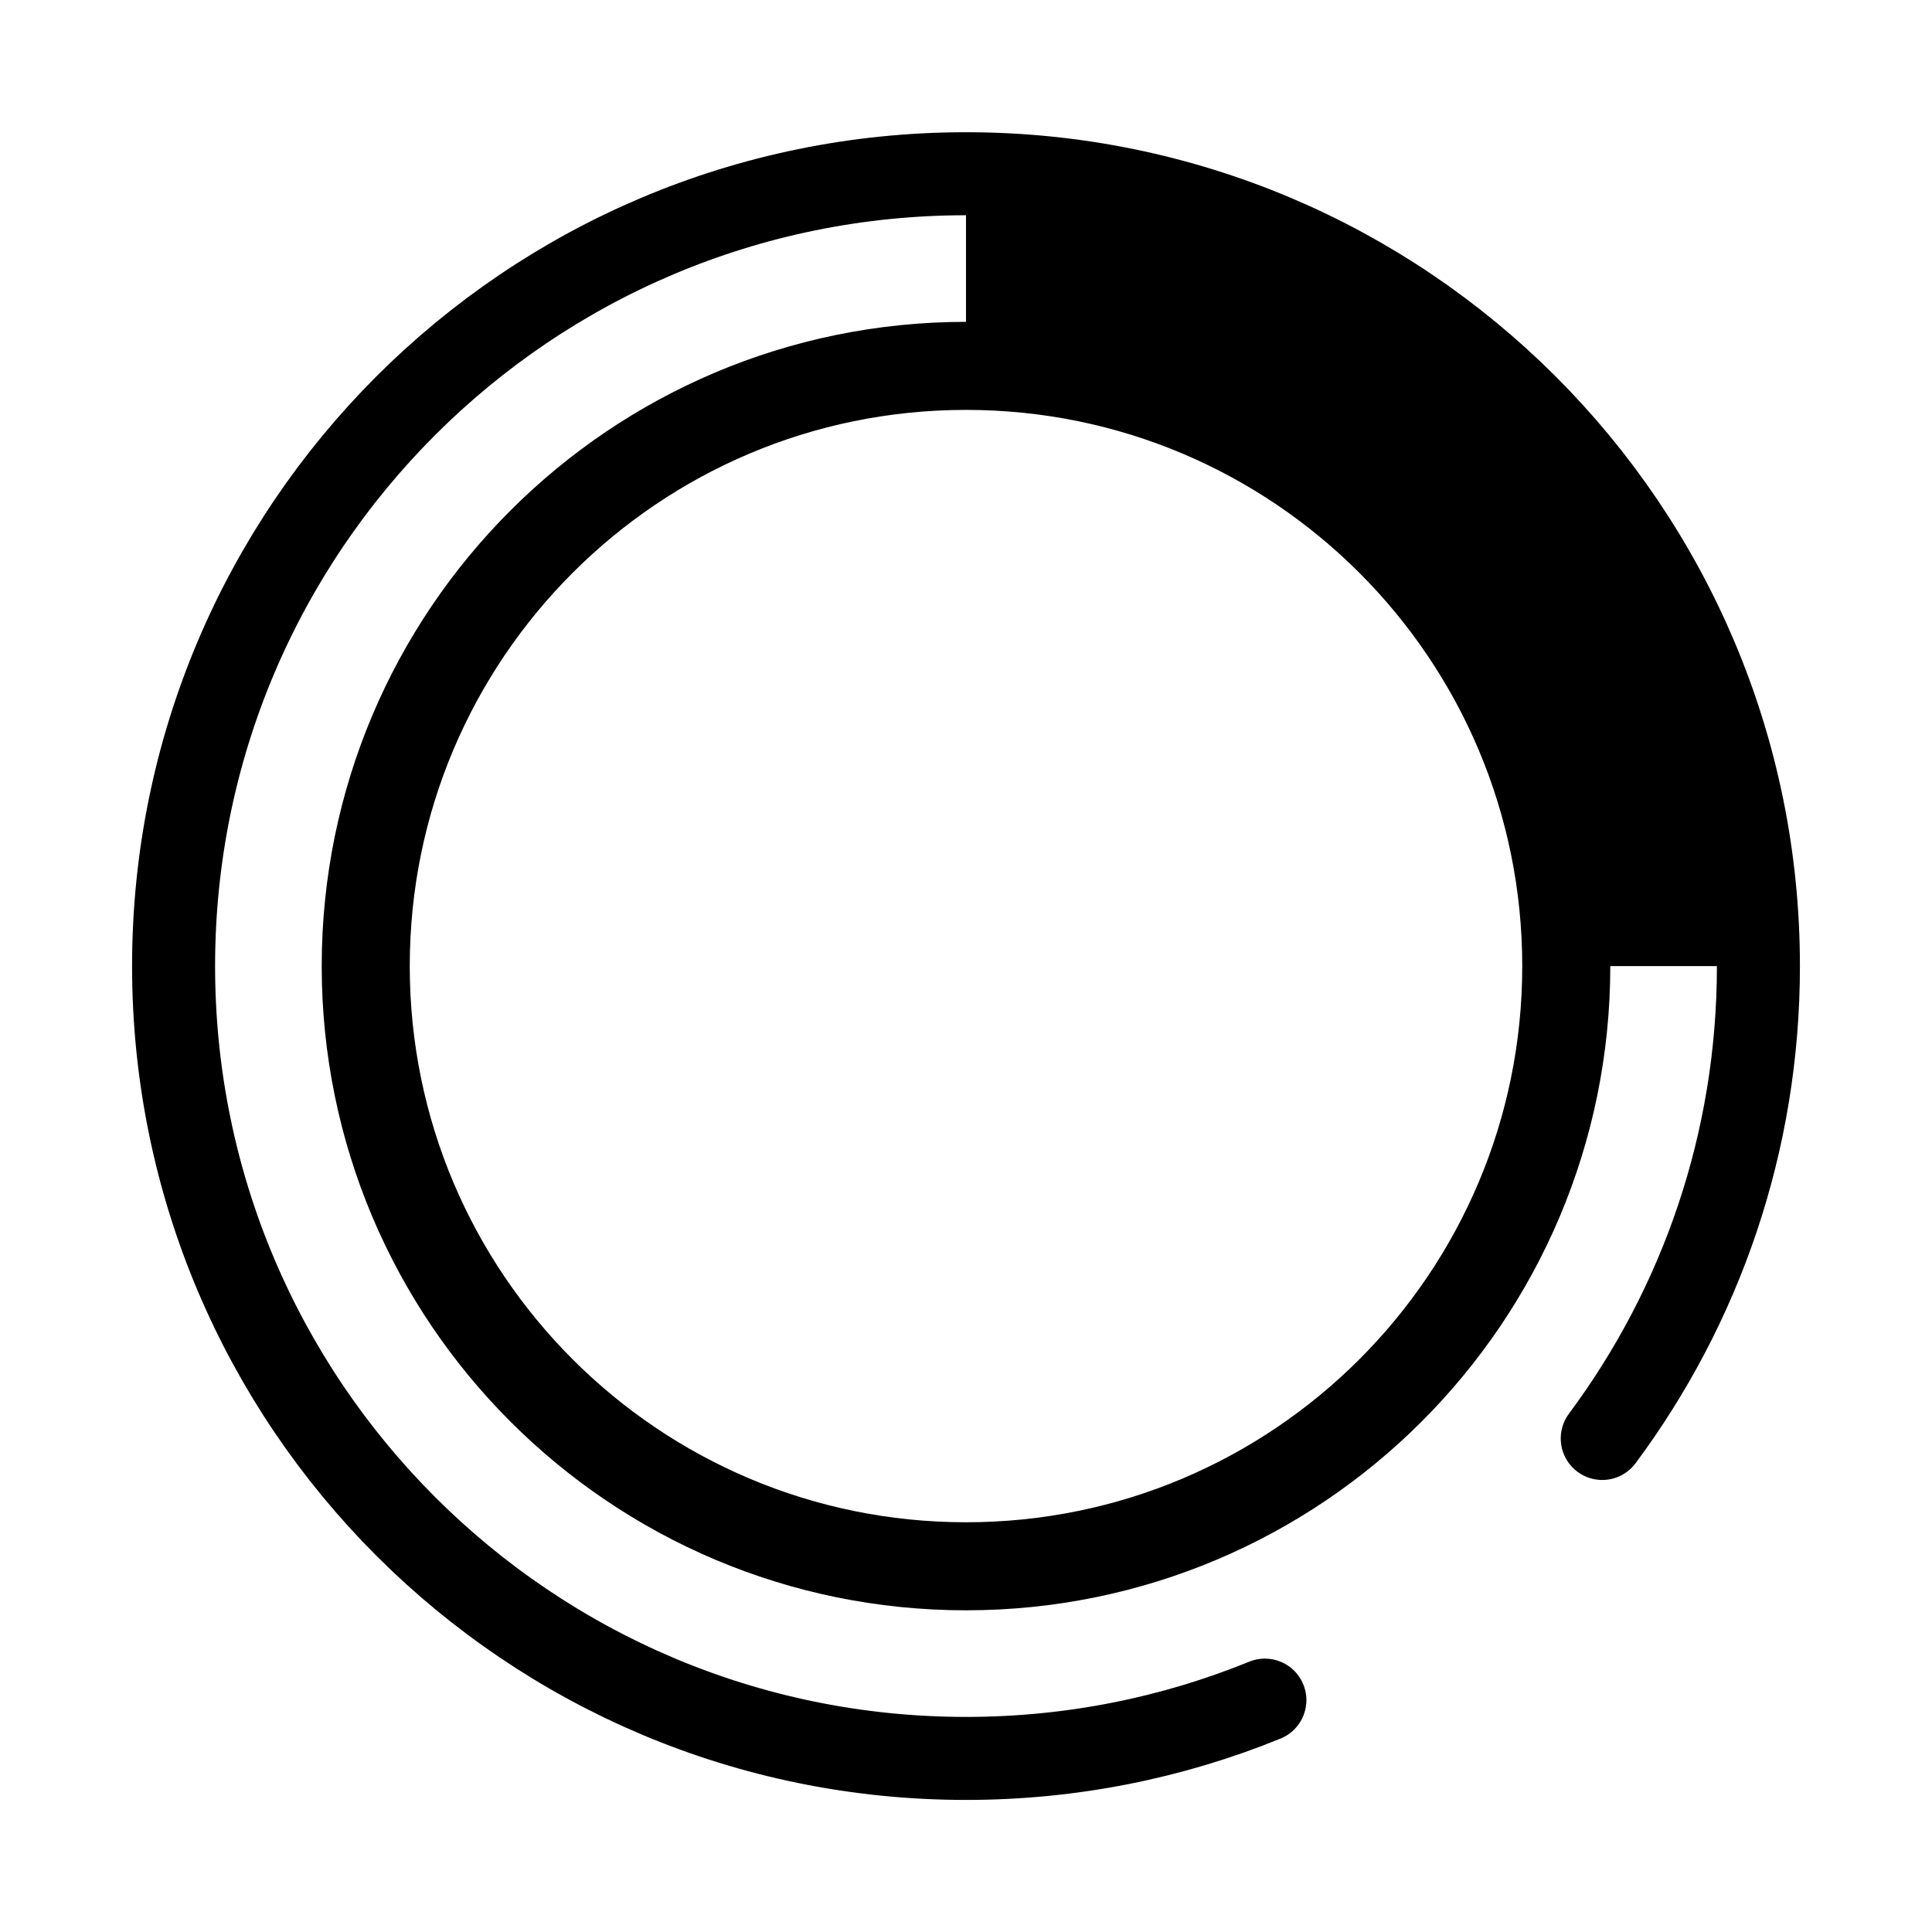
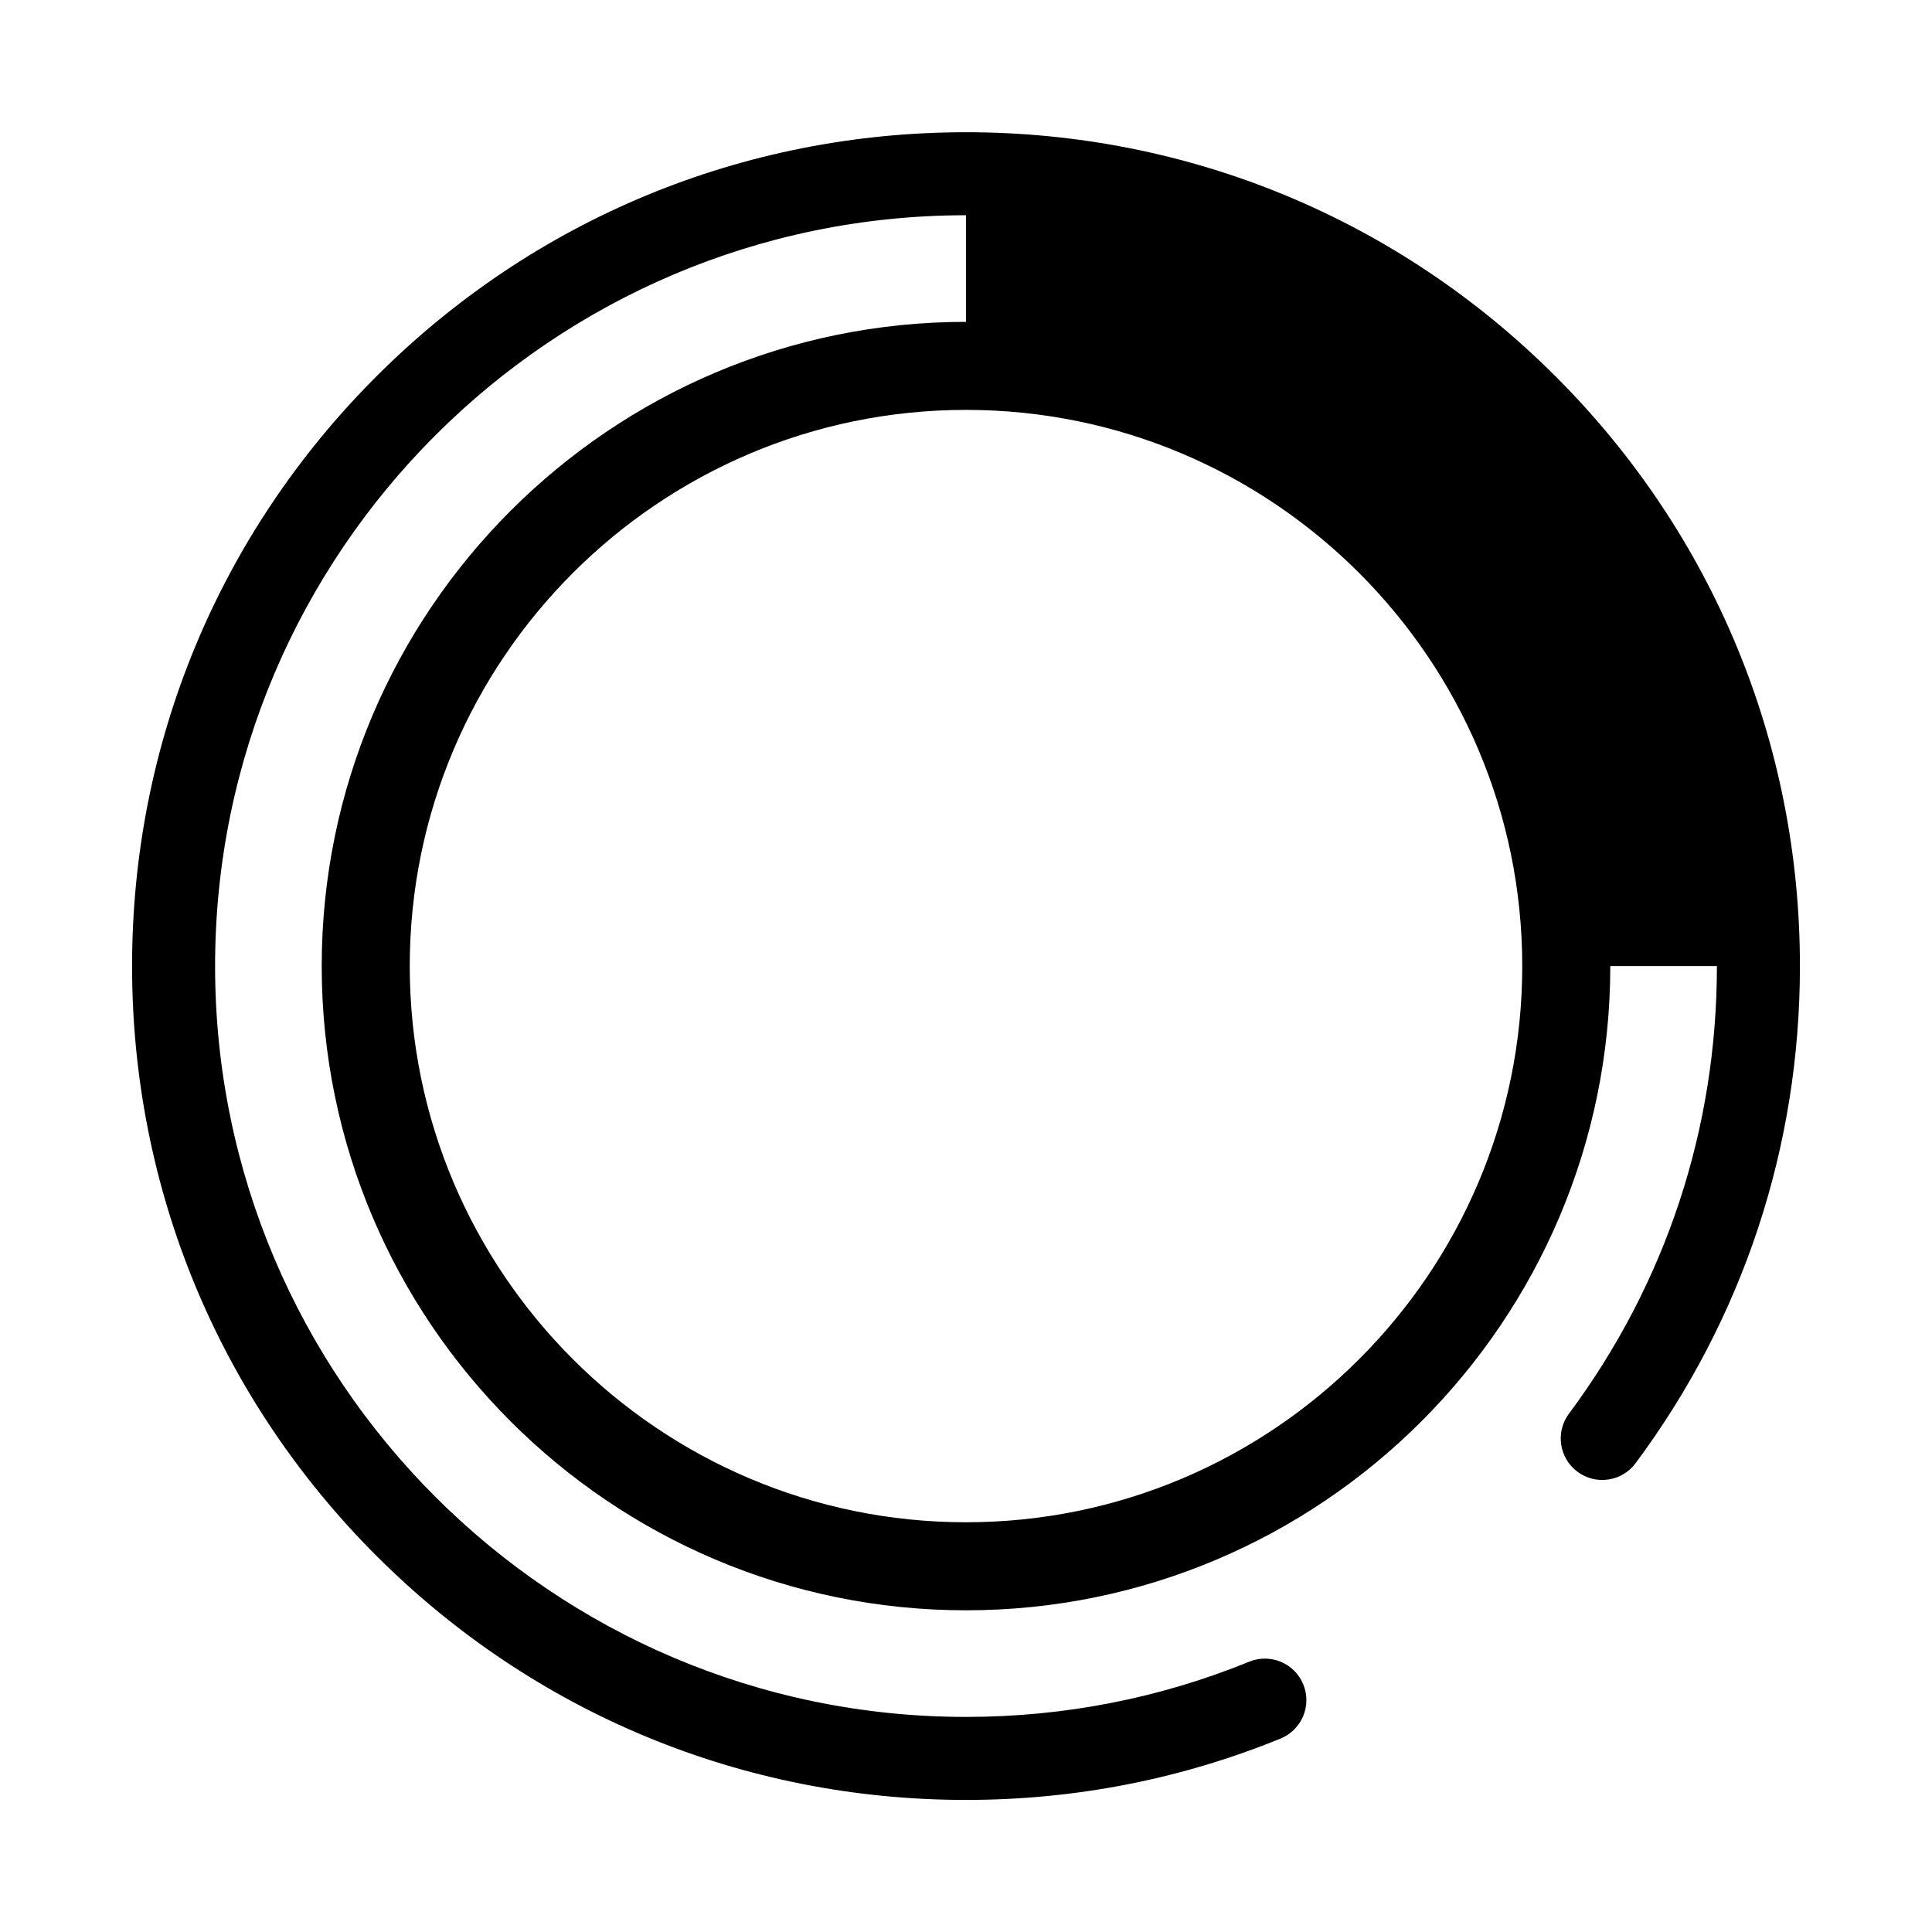
<svg xmlns="http://www.w3.org/2000/svg" version="1.1" id="图层_9" x="0px" y="0px" viewBox="0 0 512 512" enable-background="new 0 0 512 512" xml:space="preserve">
  <g>
-     <path id="XMLID_48_" fill="none" stroke="#000000" stroke-width="22" stroke-linecap="round" stroke-linejoin="round" stroke-miterlimit="10" d="   M335.207,450.551C310.764,460.512,284.023,466,256,466c-115.98,0-210-94.011-210-209.979S140.02,46.042,256,46.042   s210,94.011,210,209.979c0,46.912-15.386,90.231-41.387,125.187" />
-     <ellipse id="XMLID_47_" fill="none" stroke="#000000" stroke-width="23.332" stroke-linecap="round" stroke-linejoin="round" stroke-miterlimit="10" cx="256" cy="256.021" rx="159.077" ry="159.061" />
-     <path id="XMLID_46_" d="M256,96.96l0-50.918c0,0,187.074-8.373,210,209.979h-50.923C415.077,256.021,391.162,95.094,256,96.96z" />
+     <g id="XMLID_48_">
+       <path d="M256,477c-59.031,0-114.529-22.986-156.27-64.723C57.988,370.54,35,315.047,35,256.021S57.988,141.503,99.73,99.765    C141.471,58.028,196.969,35.042,256,35.042s114.529,22.986,156.27,64.723c41.742,41.738,64.73,97.23,64.73,156.256    c0,47.88-15.063,93.439-43.561,131.752c-3.625,4.875-10.516,5.888-15.391,2.261c-4.875-3.626-5.887-10.517-2.261-15.391    C441.44,340.155,455,299.136,455,256.021c0-109.717-89.271-198.979-199-198.979S57,146.304,57,256.021S146.271,455,256,455    c25.972,0,51.224-4.924,75.056-14.635c5.625-2.294,12.044,0.41,14.337,6.036s-0.41,12.045-6.036,14.337    C312.878,471.529,284.832,477,256,477z" />
+     </g>
+     <g id="XMLID_47_">
+       <path d="M256,426.748c-94.148,0-170.743-76.588-170.743-170.727S161.852,85.294,256,85.294s170.743,76.587,170.743,170.727    S350.148,426.748,256,426.748z M256,108.626c-81.283,0-147.411,66.121-147.411,147.395c0,81.274,66.128,147.395,147.411,147.395    c81.282,0,147.411-66.121,147.411-147.395C403.411,174.748,337.282,108.626,256,108.626z" />
+     </g>
+     <g id="XMLID_46_">
+       <path d="M256,96.96l0-50.918c0,0,187.074-8.373,210,209.979h-50.923C415.077,256.021,391.162,95.094,256,96.96z" />
+     </g>
  </g>
</svg>
